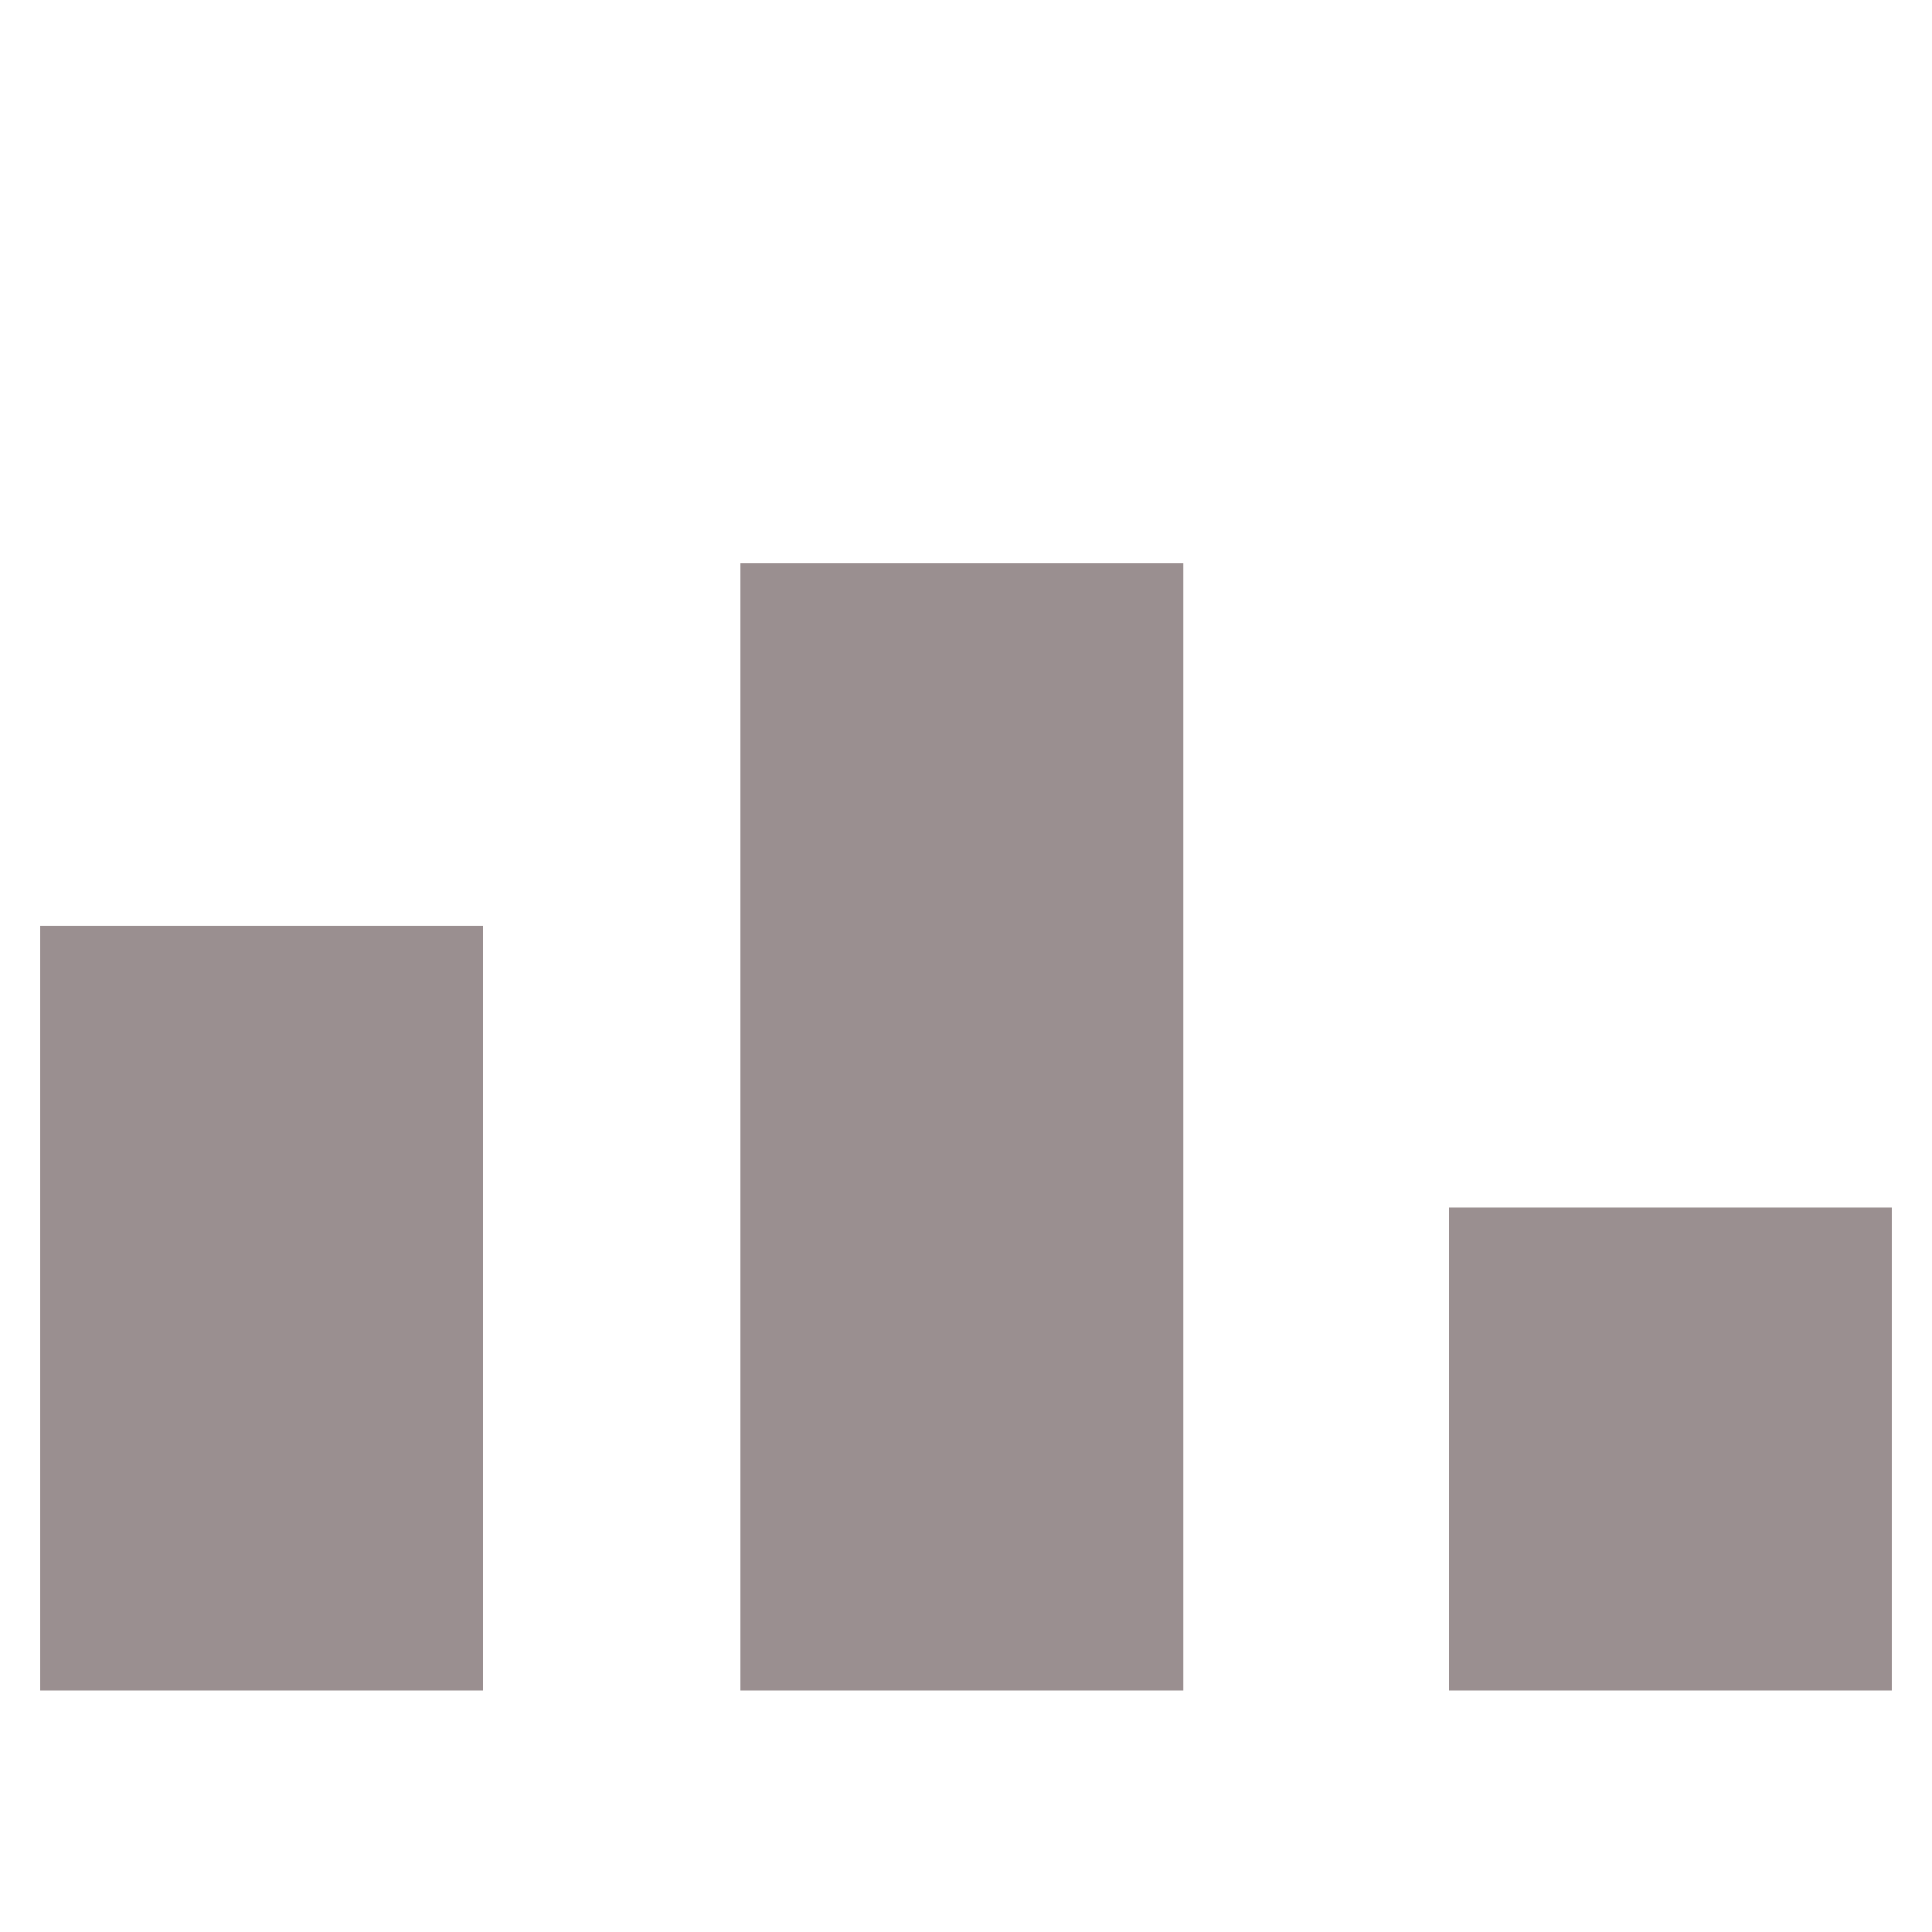
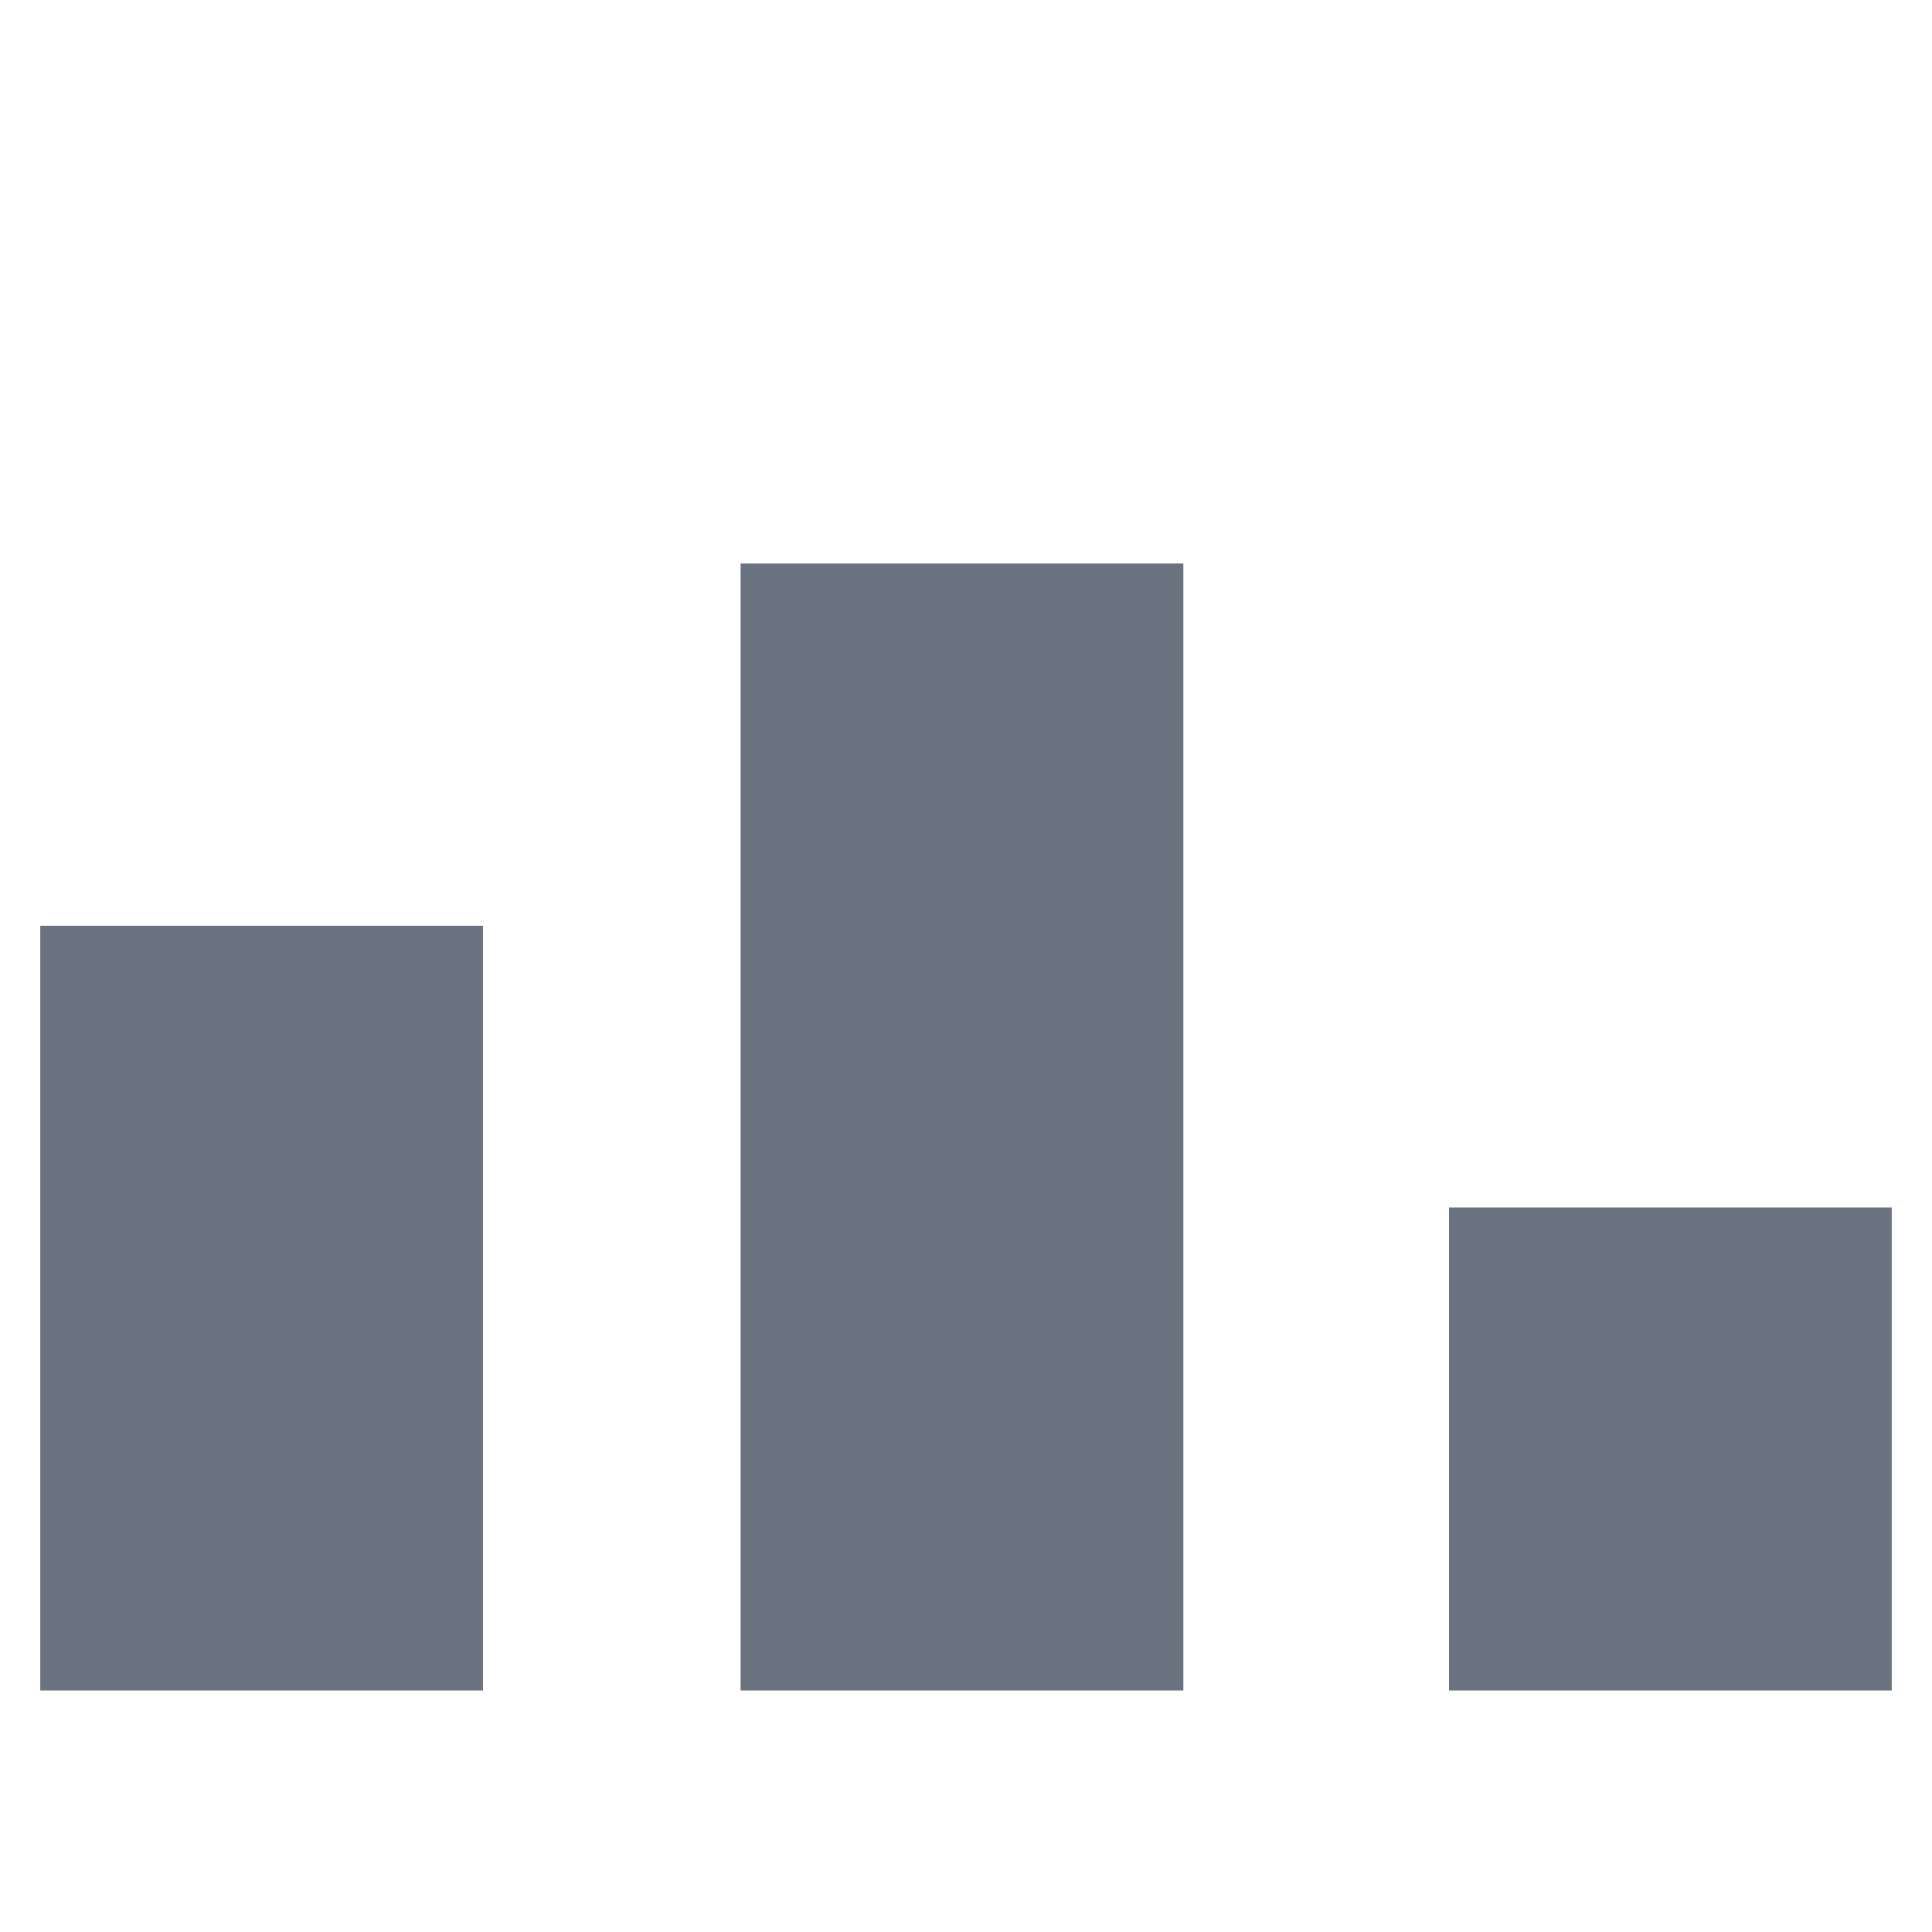
<svg xmlns="http://www.w3.org/2000/svg" viewBox="0 0 24 24">
-   <rect x="0.5" y="11.5" width="5.5" height="9.5" fill="#9A8F90" />
-   <rect x="9.2" y="7" width="5.5" height="14" fill="#9A8F90" />
-   <rect x="18" y="15" width="5.5" height="6" fill="#9A8F90" />
+   <rect x="0.5" y="11.5" width="5.5" height="9.5" fill="#6B7280" />
+   <rect x="9.2" y="7" width="5.5" height="14" fill="#6B7280" />
+   <rect x="18" y="15" width="5.5" height="6" fill="#6B7280" />
</svg>
